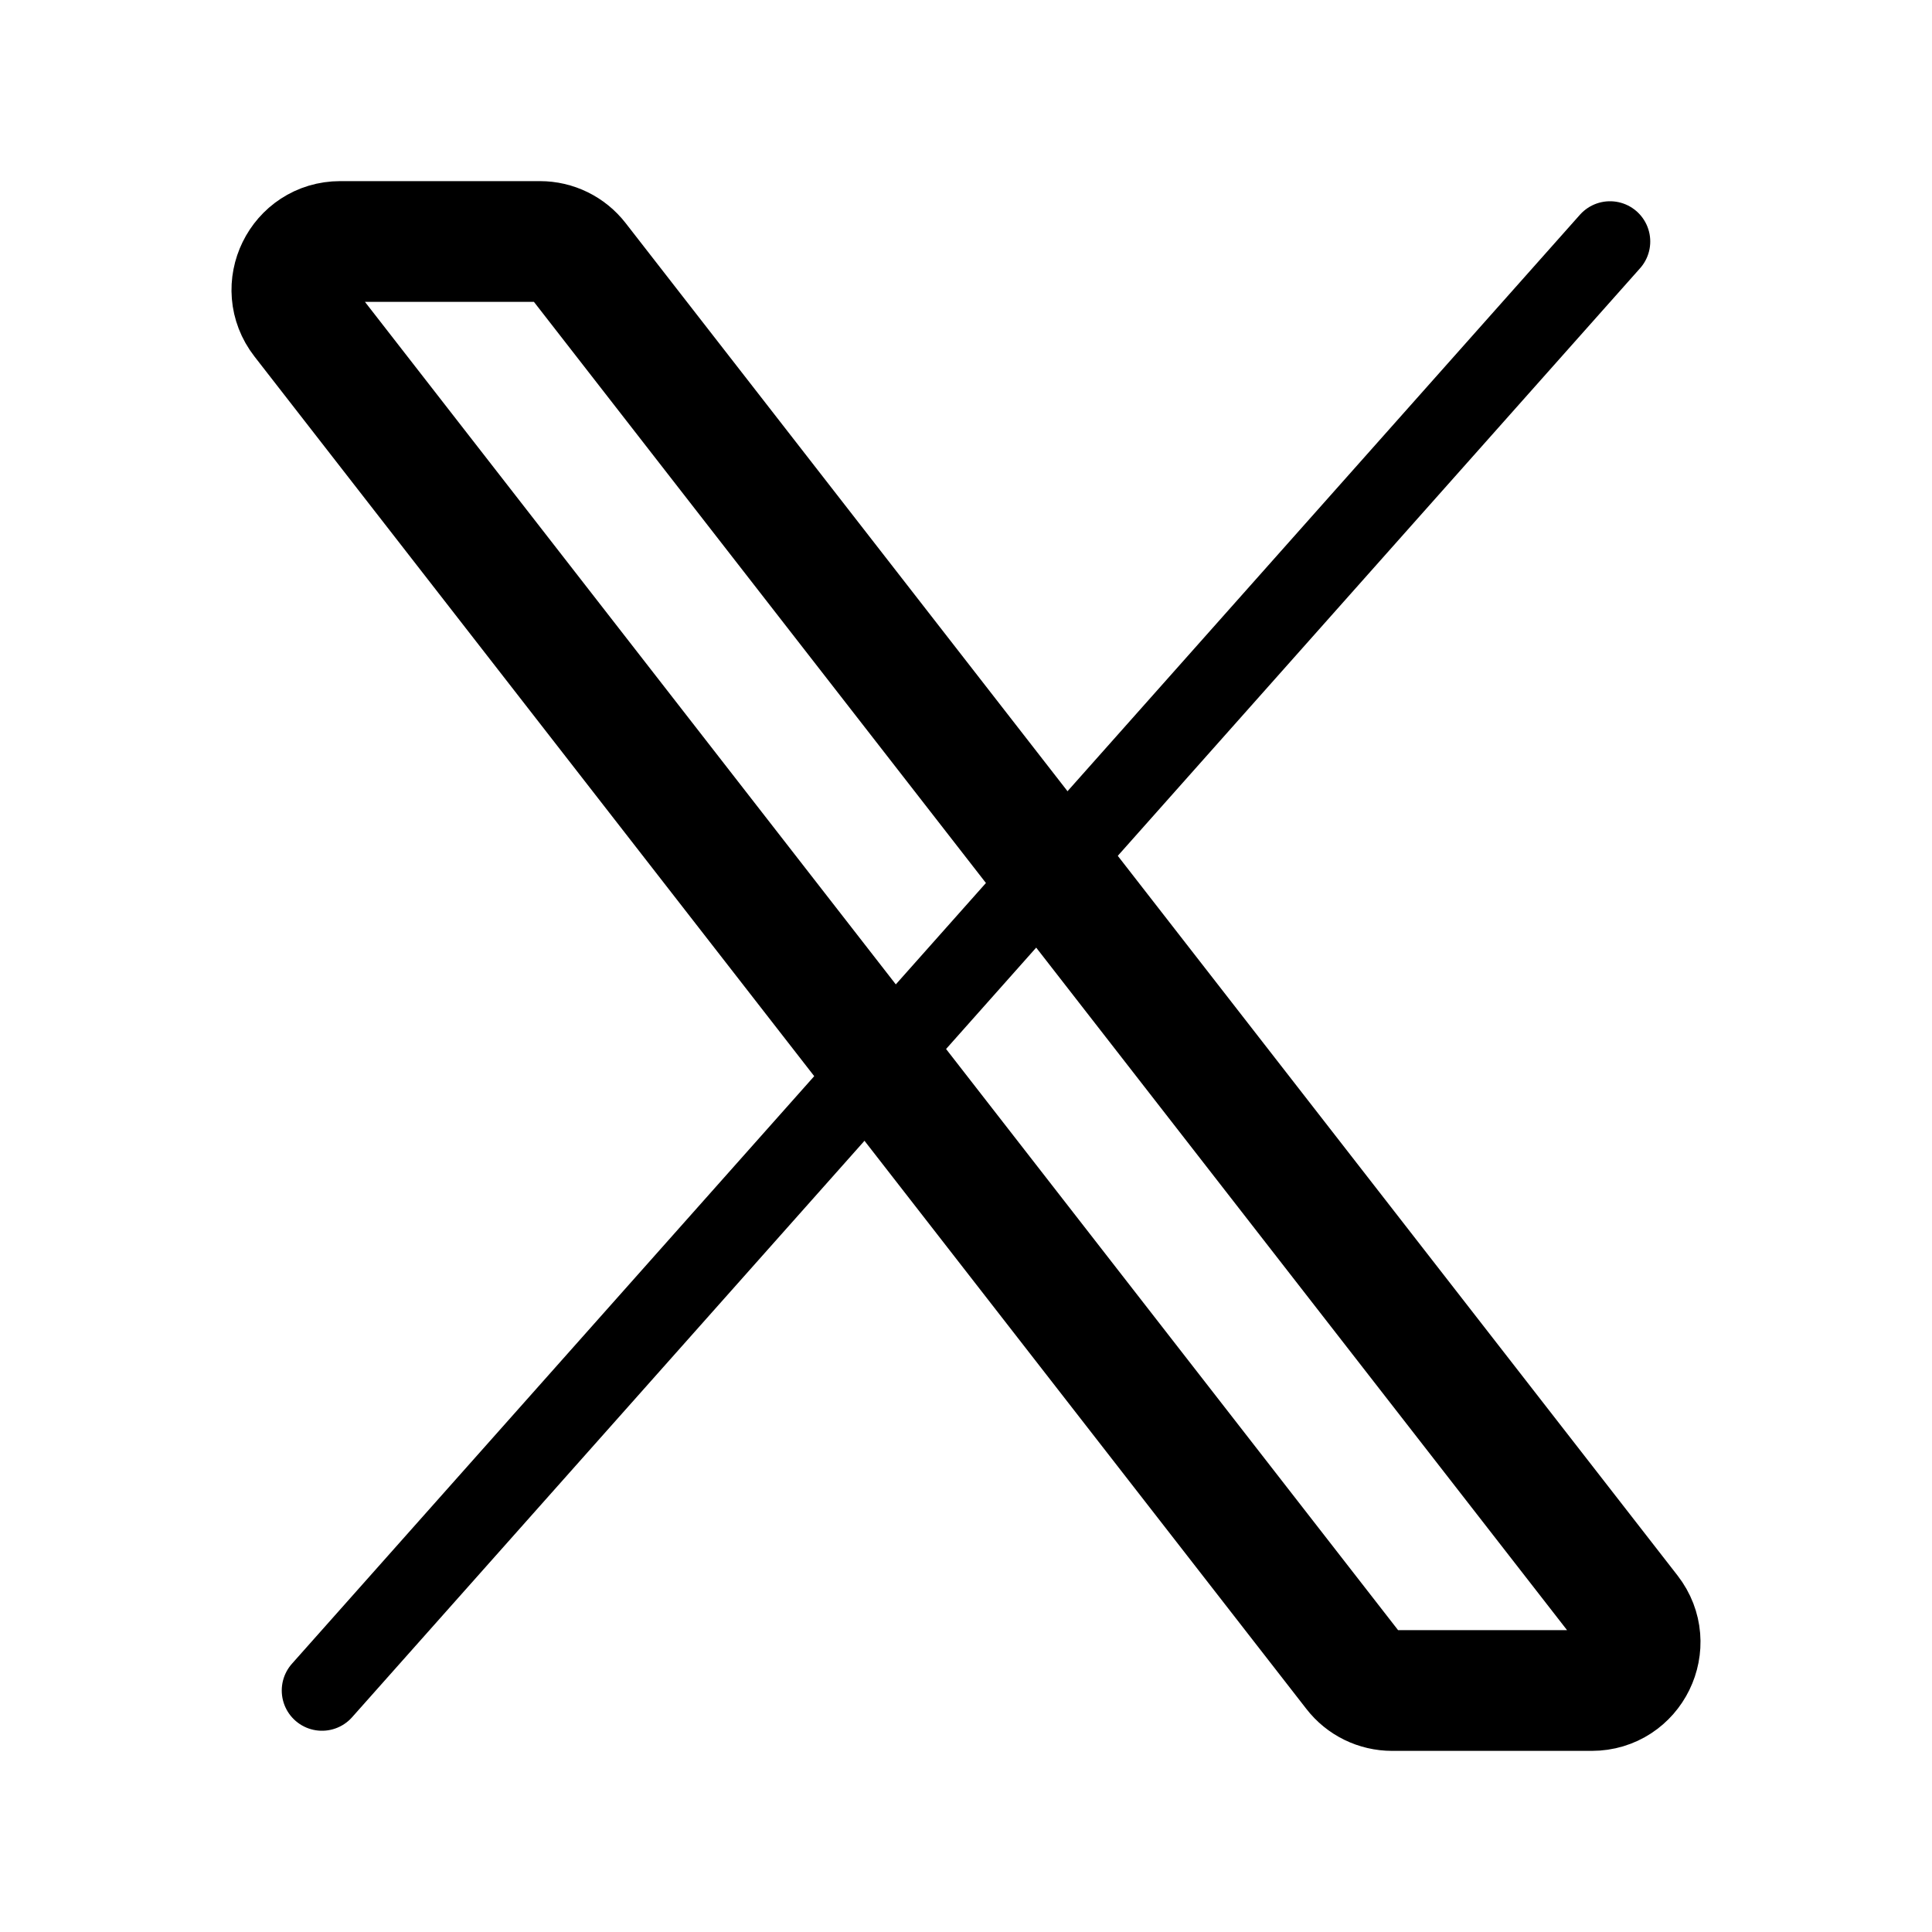
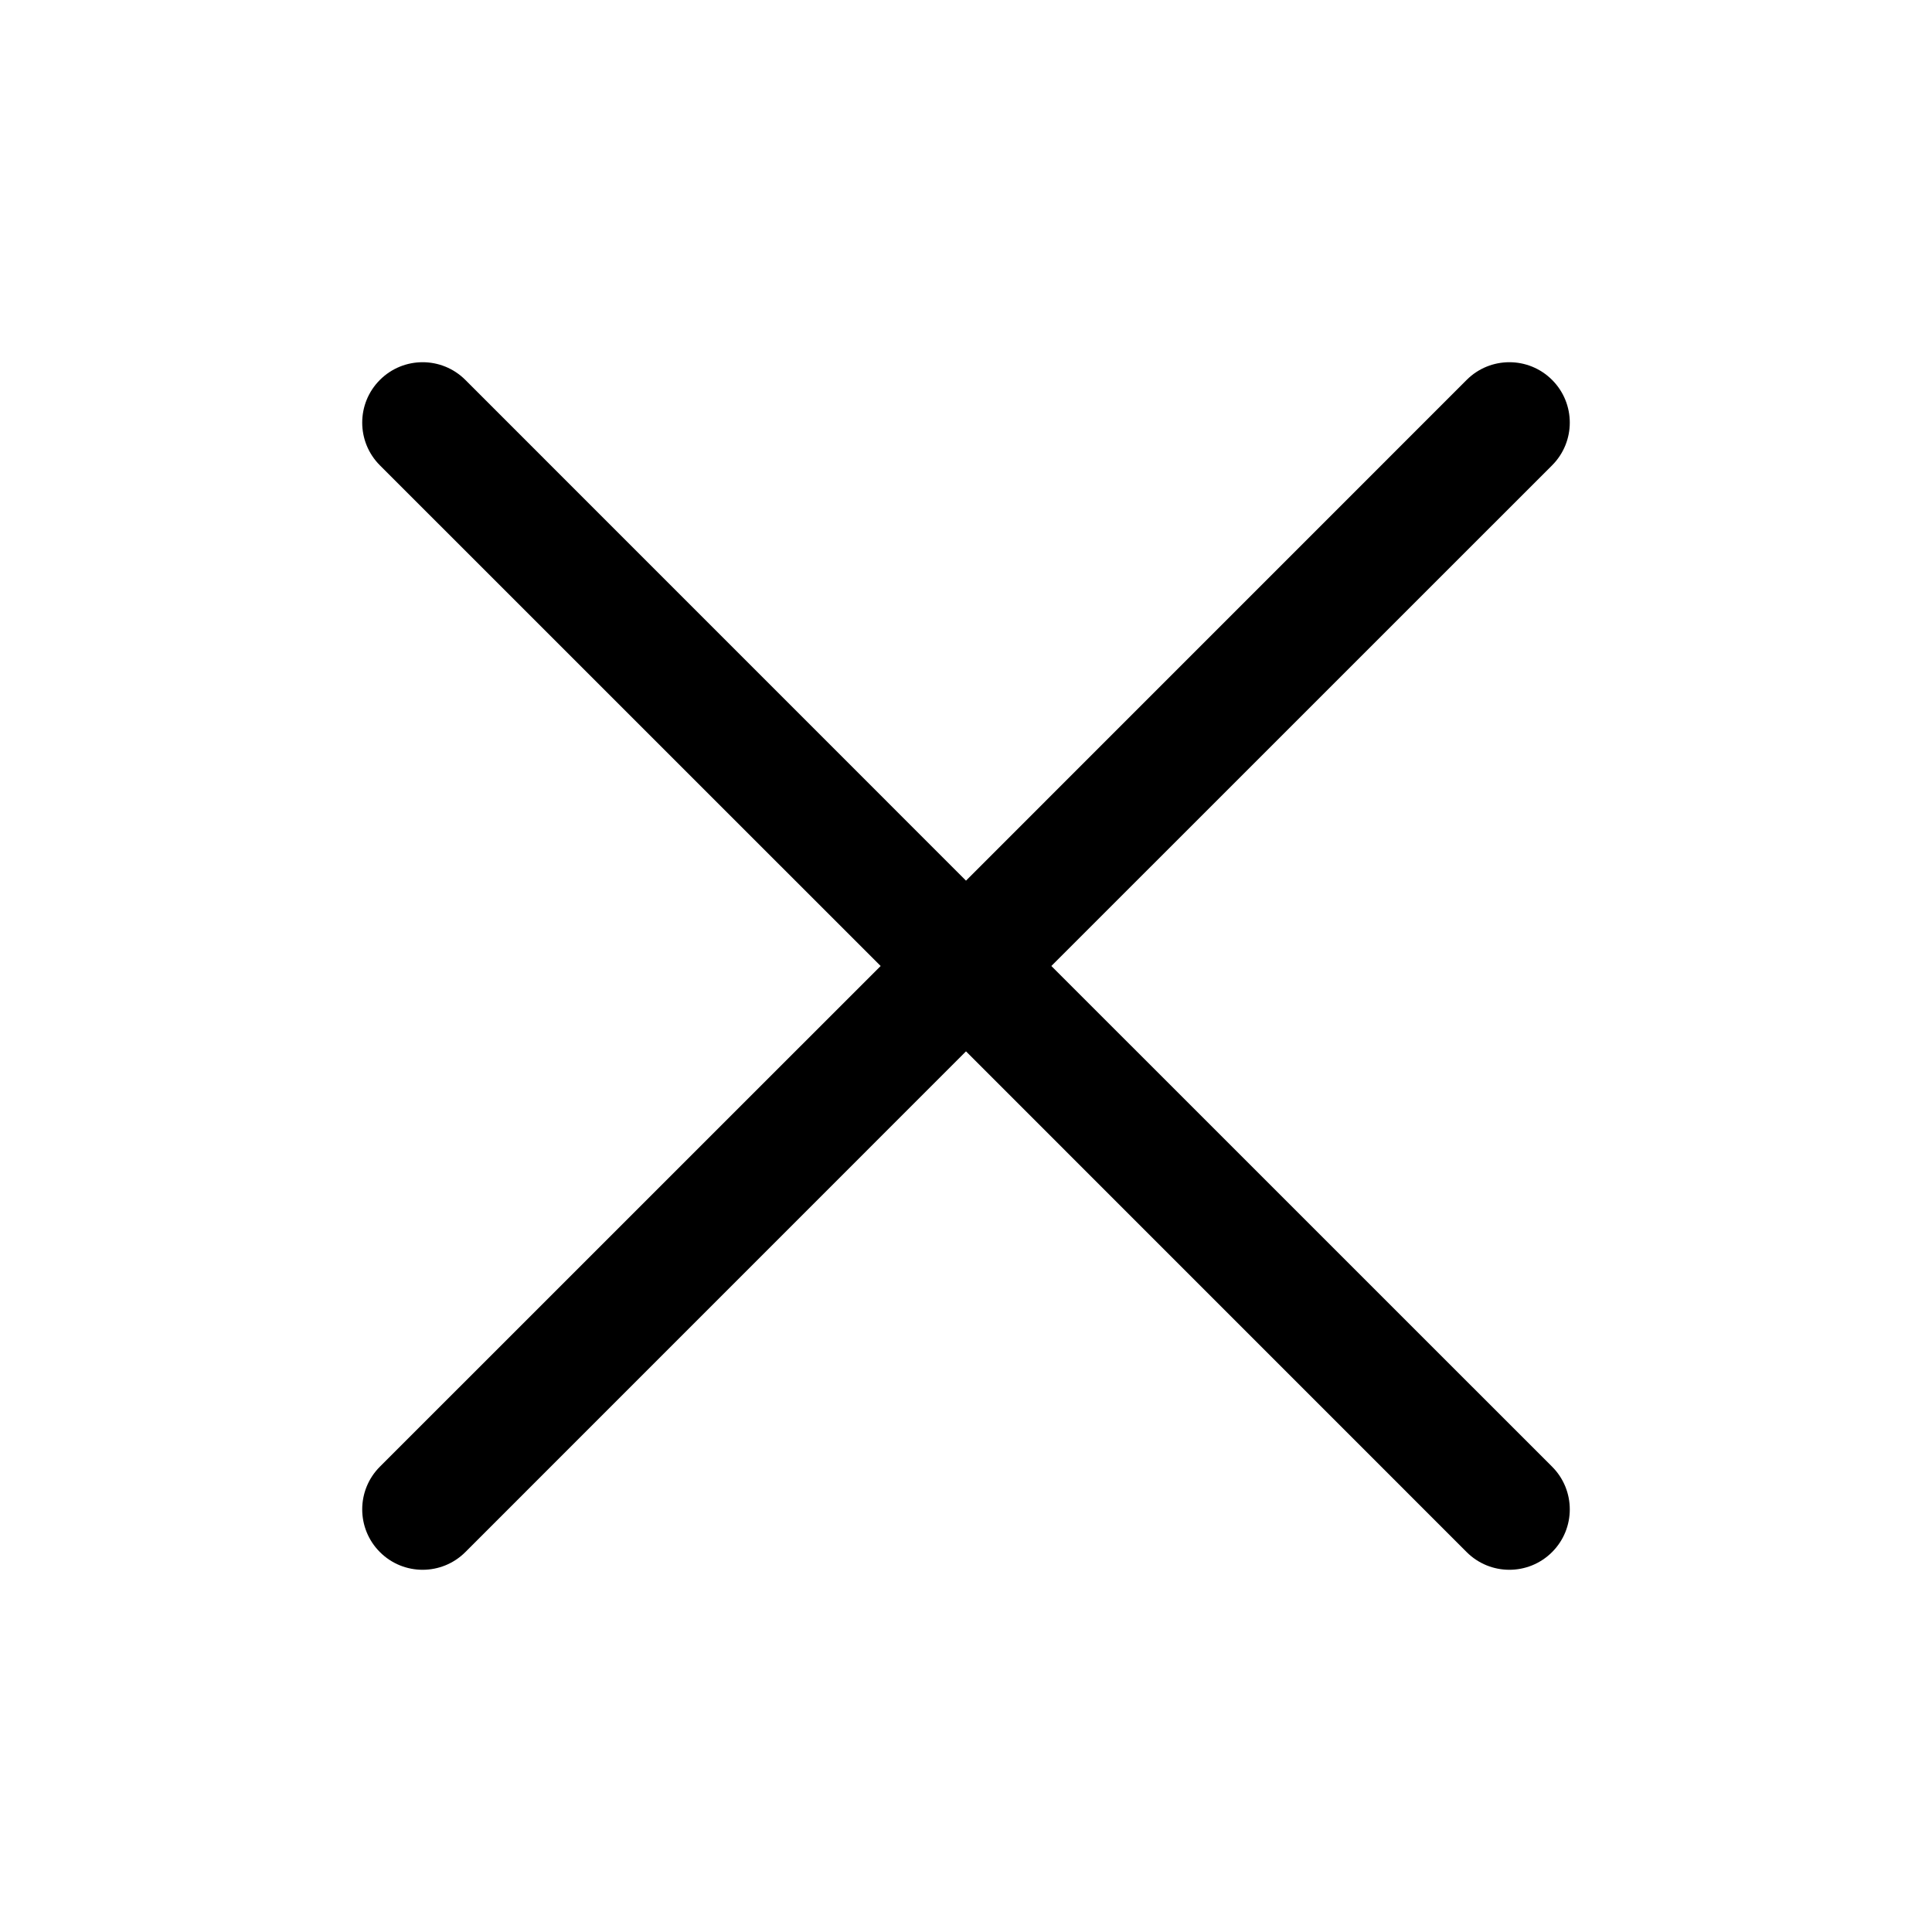
- <svg xmlns="http://www.w3.org/2000/svg" viewBox="0 0 24 24" fill="none">
-   <path d="M16.82 20.768L3.753 3.968C3.447 3.574 3.727 3 4.227 3H6.707C6.892 3 7.066 3.085 7.18 3.232L20.247 20.032C20.553 20.426 20.273 21 19.773 21H17.294C17.108 21 16.933 20.915 16.82 20.768Z" stroke="currentColor" stroke-width="1.5" />
-   <path d="M20 3L4 21" stroke="currentColor" stroke-linecap="round" />
+ <svg xmlns="http://www.w3.org/2000/svg" viewBox="0 0 256 256" fill="currentColor">
+   <path d="M205.66,194.34a8,8,0,0,1-11.32,11.32L128,139.31,61.66,205.66a8,8,0,0,1-11.32-11.32L116.69,128,50.34,61.66A8,8,0,0,1,61.66,50.34L128,116.69l66.34-66.35a8,8,0,0,1,11.32,11.32L139.31,128Z" />
</svg>
